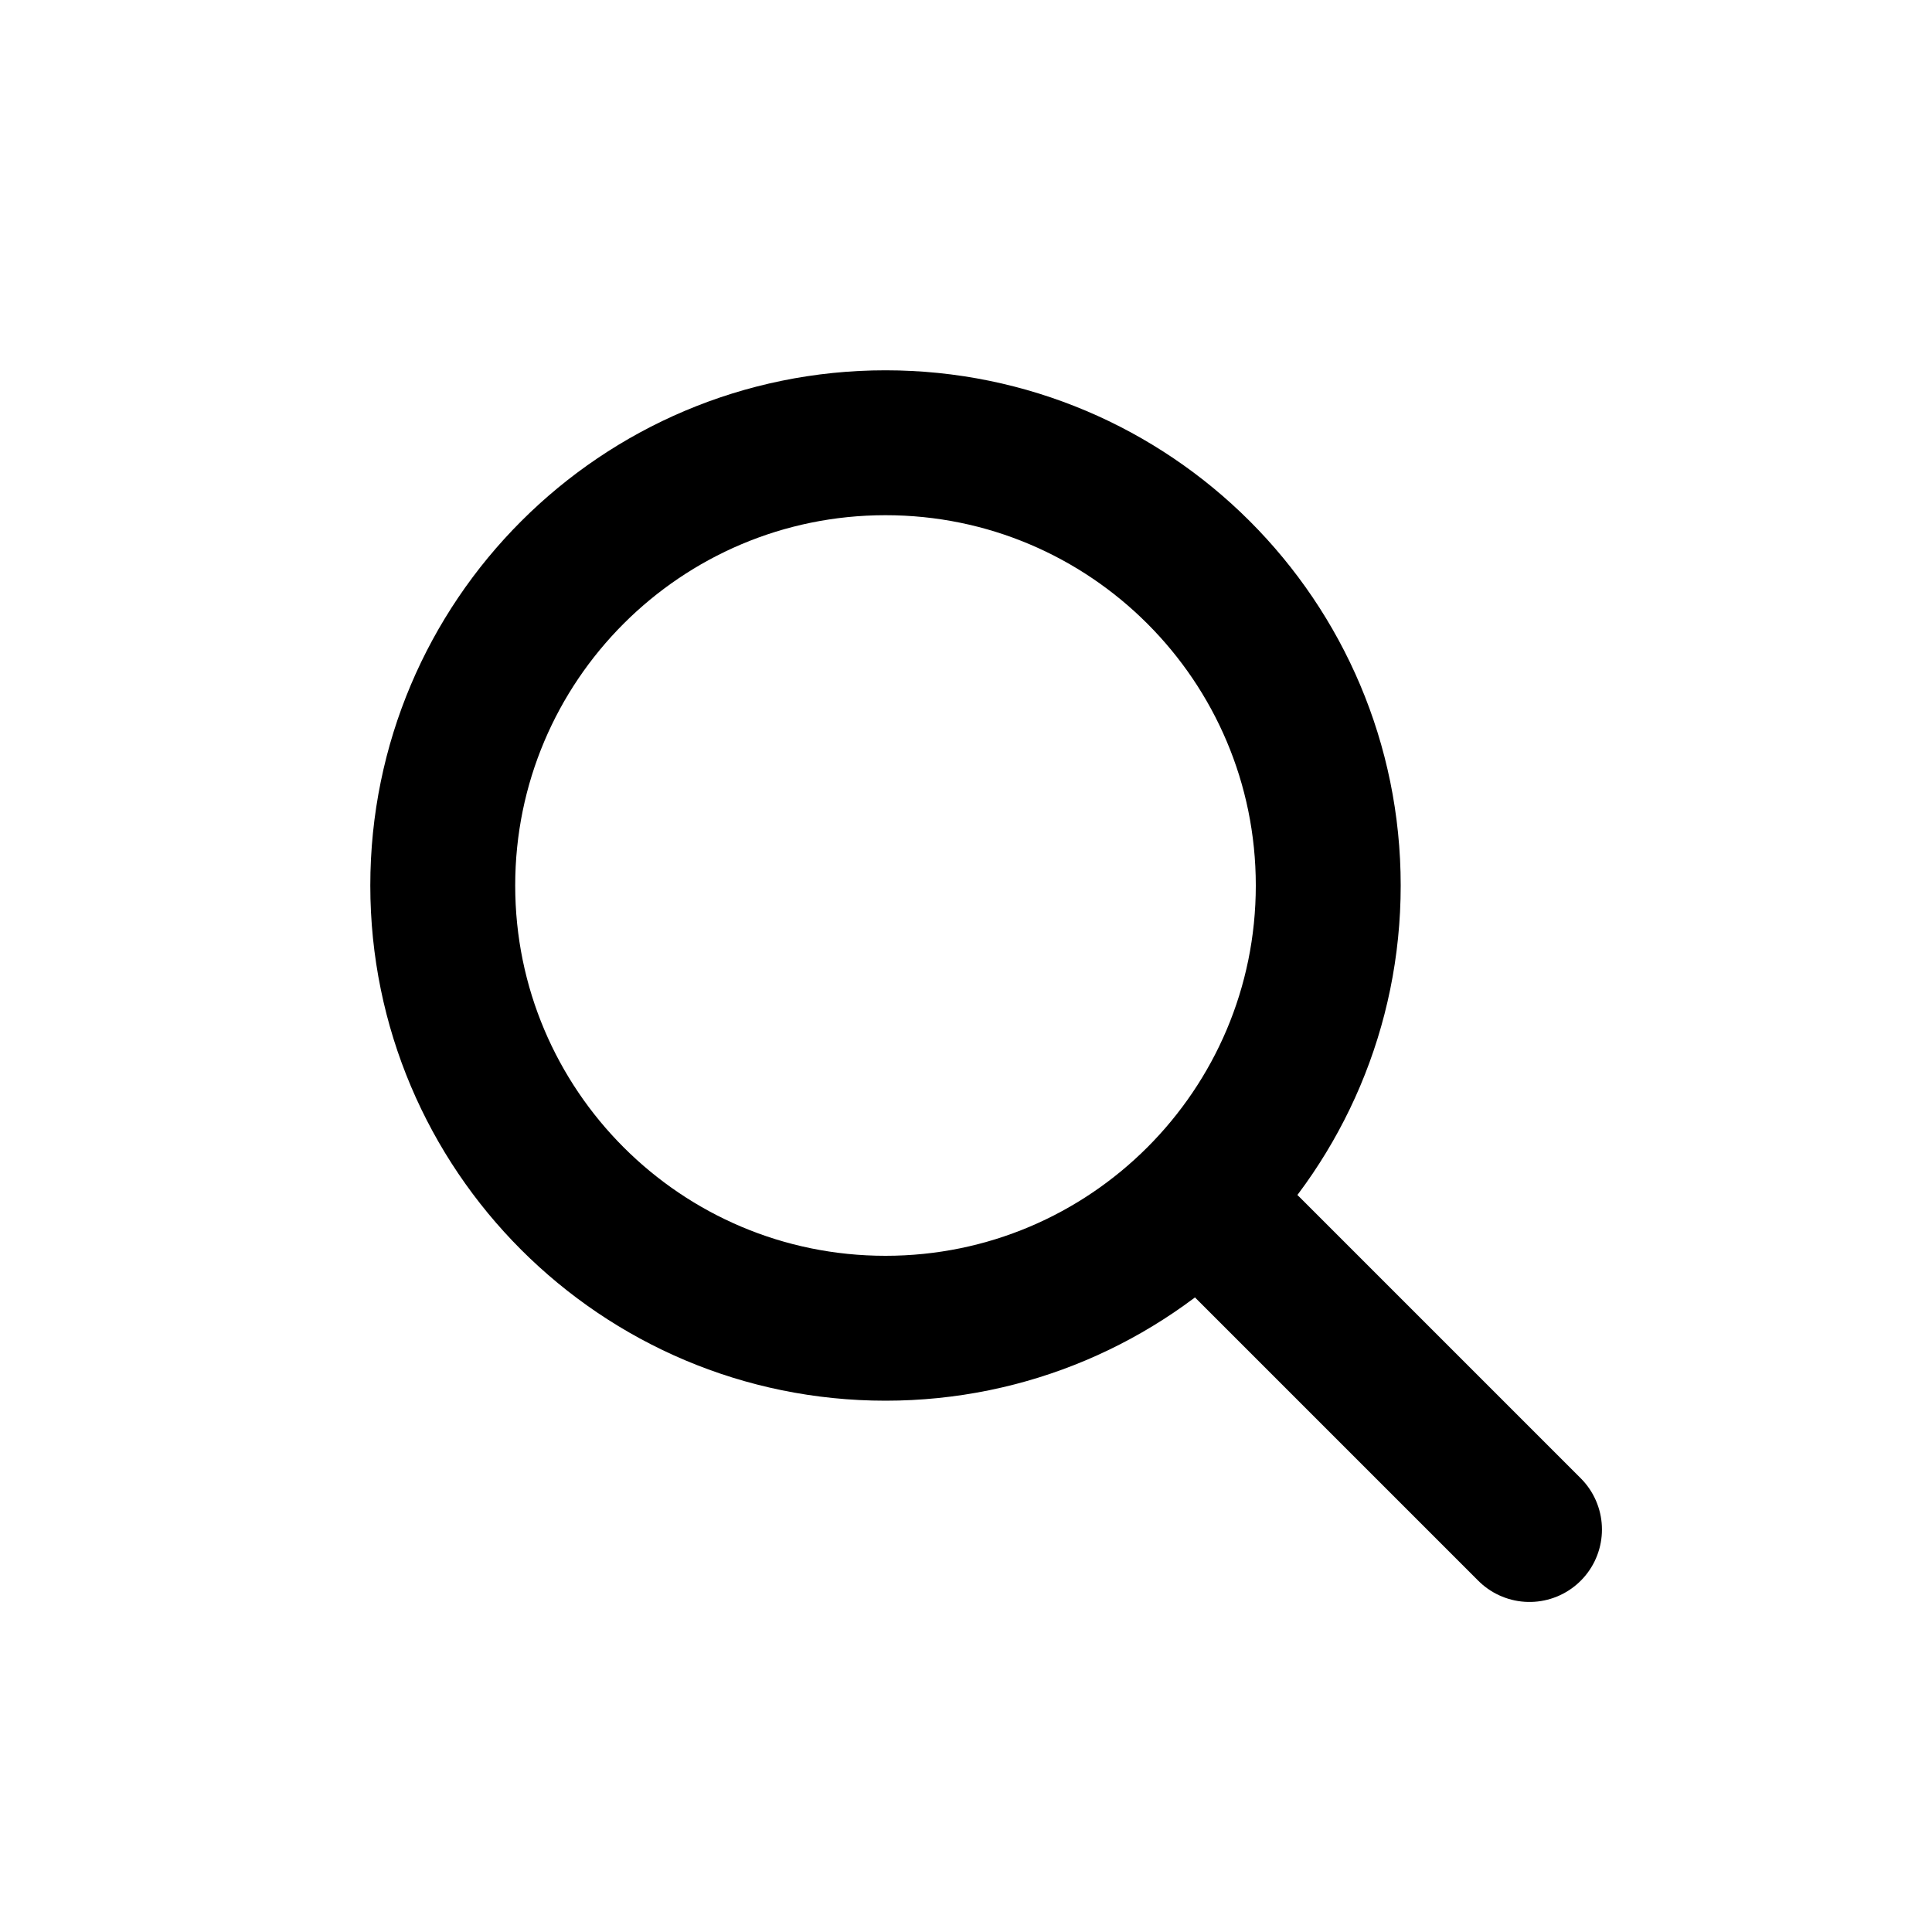
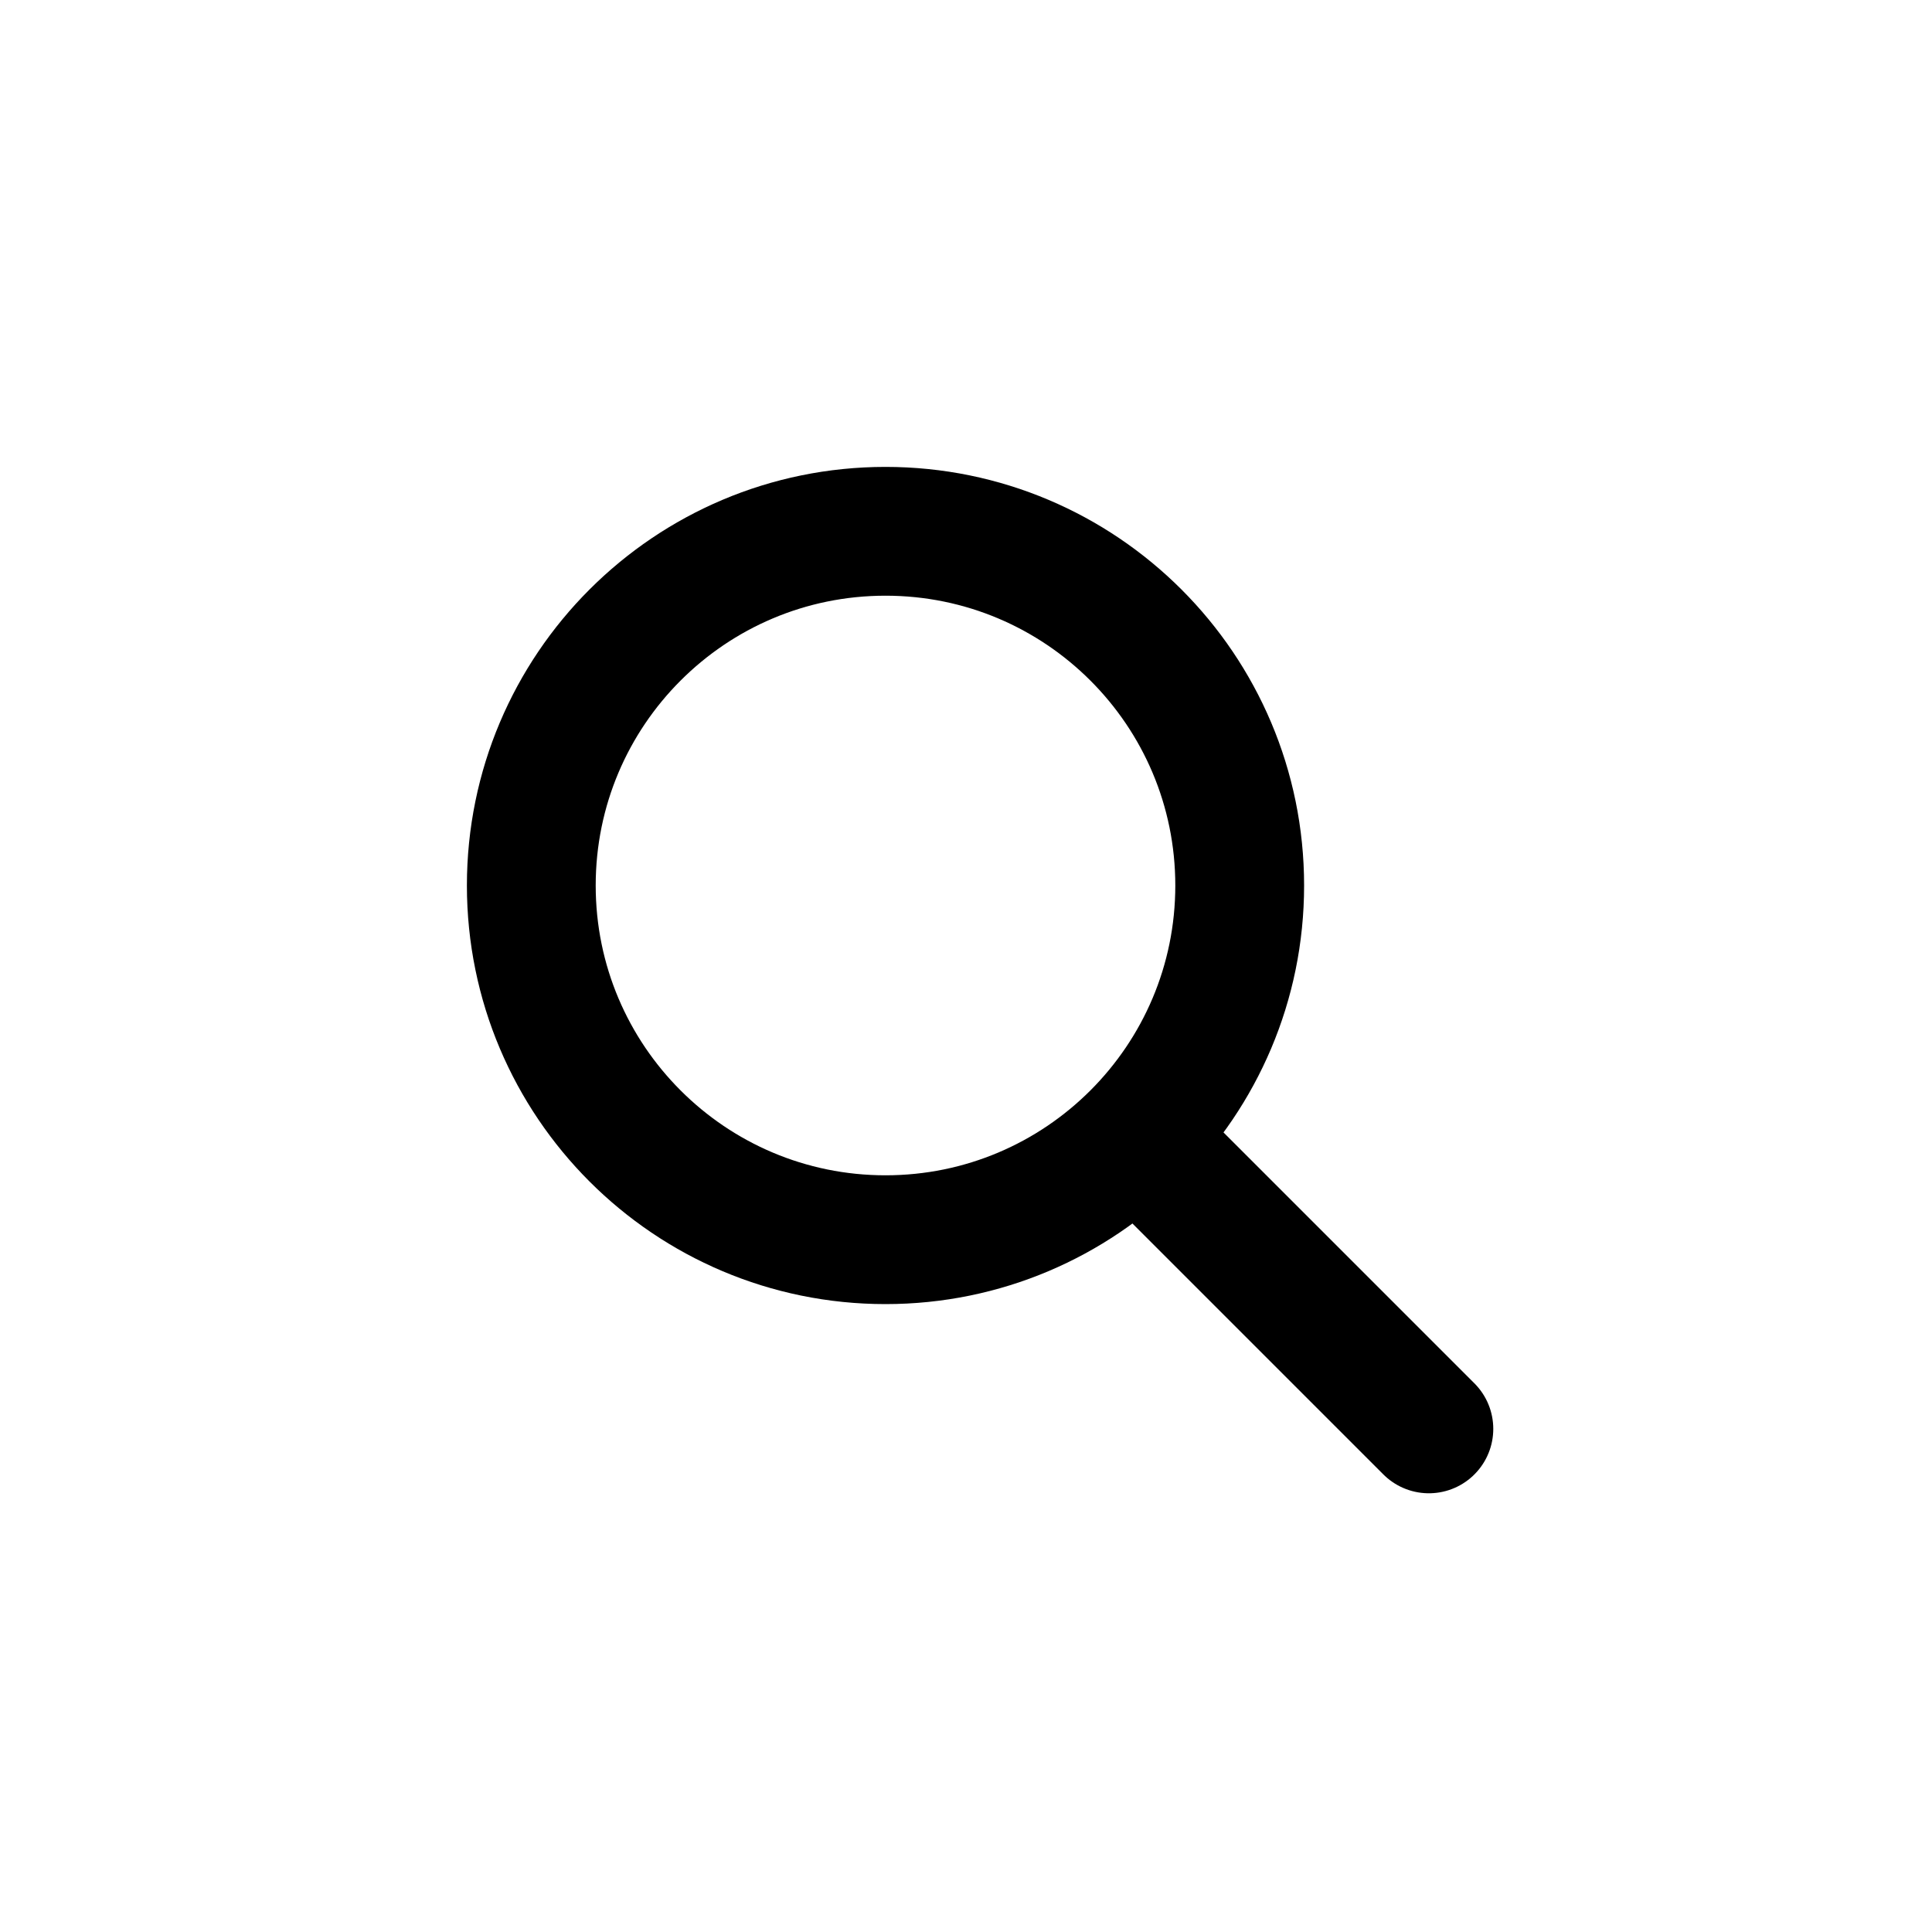
- <svg xmlns="http://www.w3.org/2000/svg" width="24" height="24" viewBox="0 0 24 24" aria-hidden="true" role="img">
-   <circle cx="11" cy="11" r="5.5" fill="none" stroke="currentColor" stroke-width="1.8" stroke-linecap="round" stroke-linejoin="round" />
-   <path d="M15.5 15.5L19 19" fill="none" stroke="currentColor" stroke-width="1.8" stroke-linecap="round" stroke-linejoin="round" />
+ <svg xmlns="http://www.w3.org/2000/svg" width="48" height="48" viewBox="0 0 48 48" fill="none" role="img" aria-hidden="true">
+   <circle cx="22" cy="22" r="8.8" stroke="currentColor" stroke-width="3.2" stroke-linecap="round" stroke-linejoin="round" fill="none" />
+   <path d="m28.3 28.3 7.2 7.2" stroke="currentColor" stroke-width="3.2" stroke-linecap="round" stroke-linejoin="round" fill="none" />
</svg>
